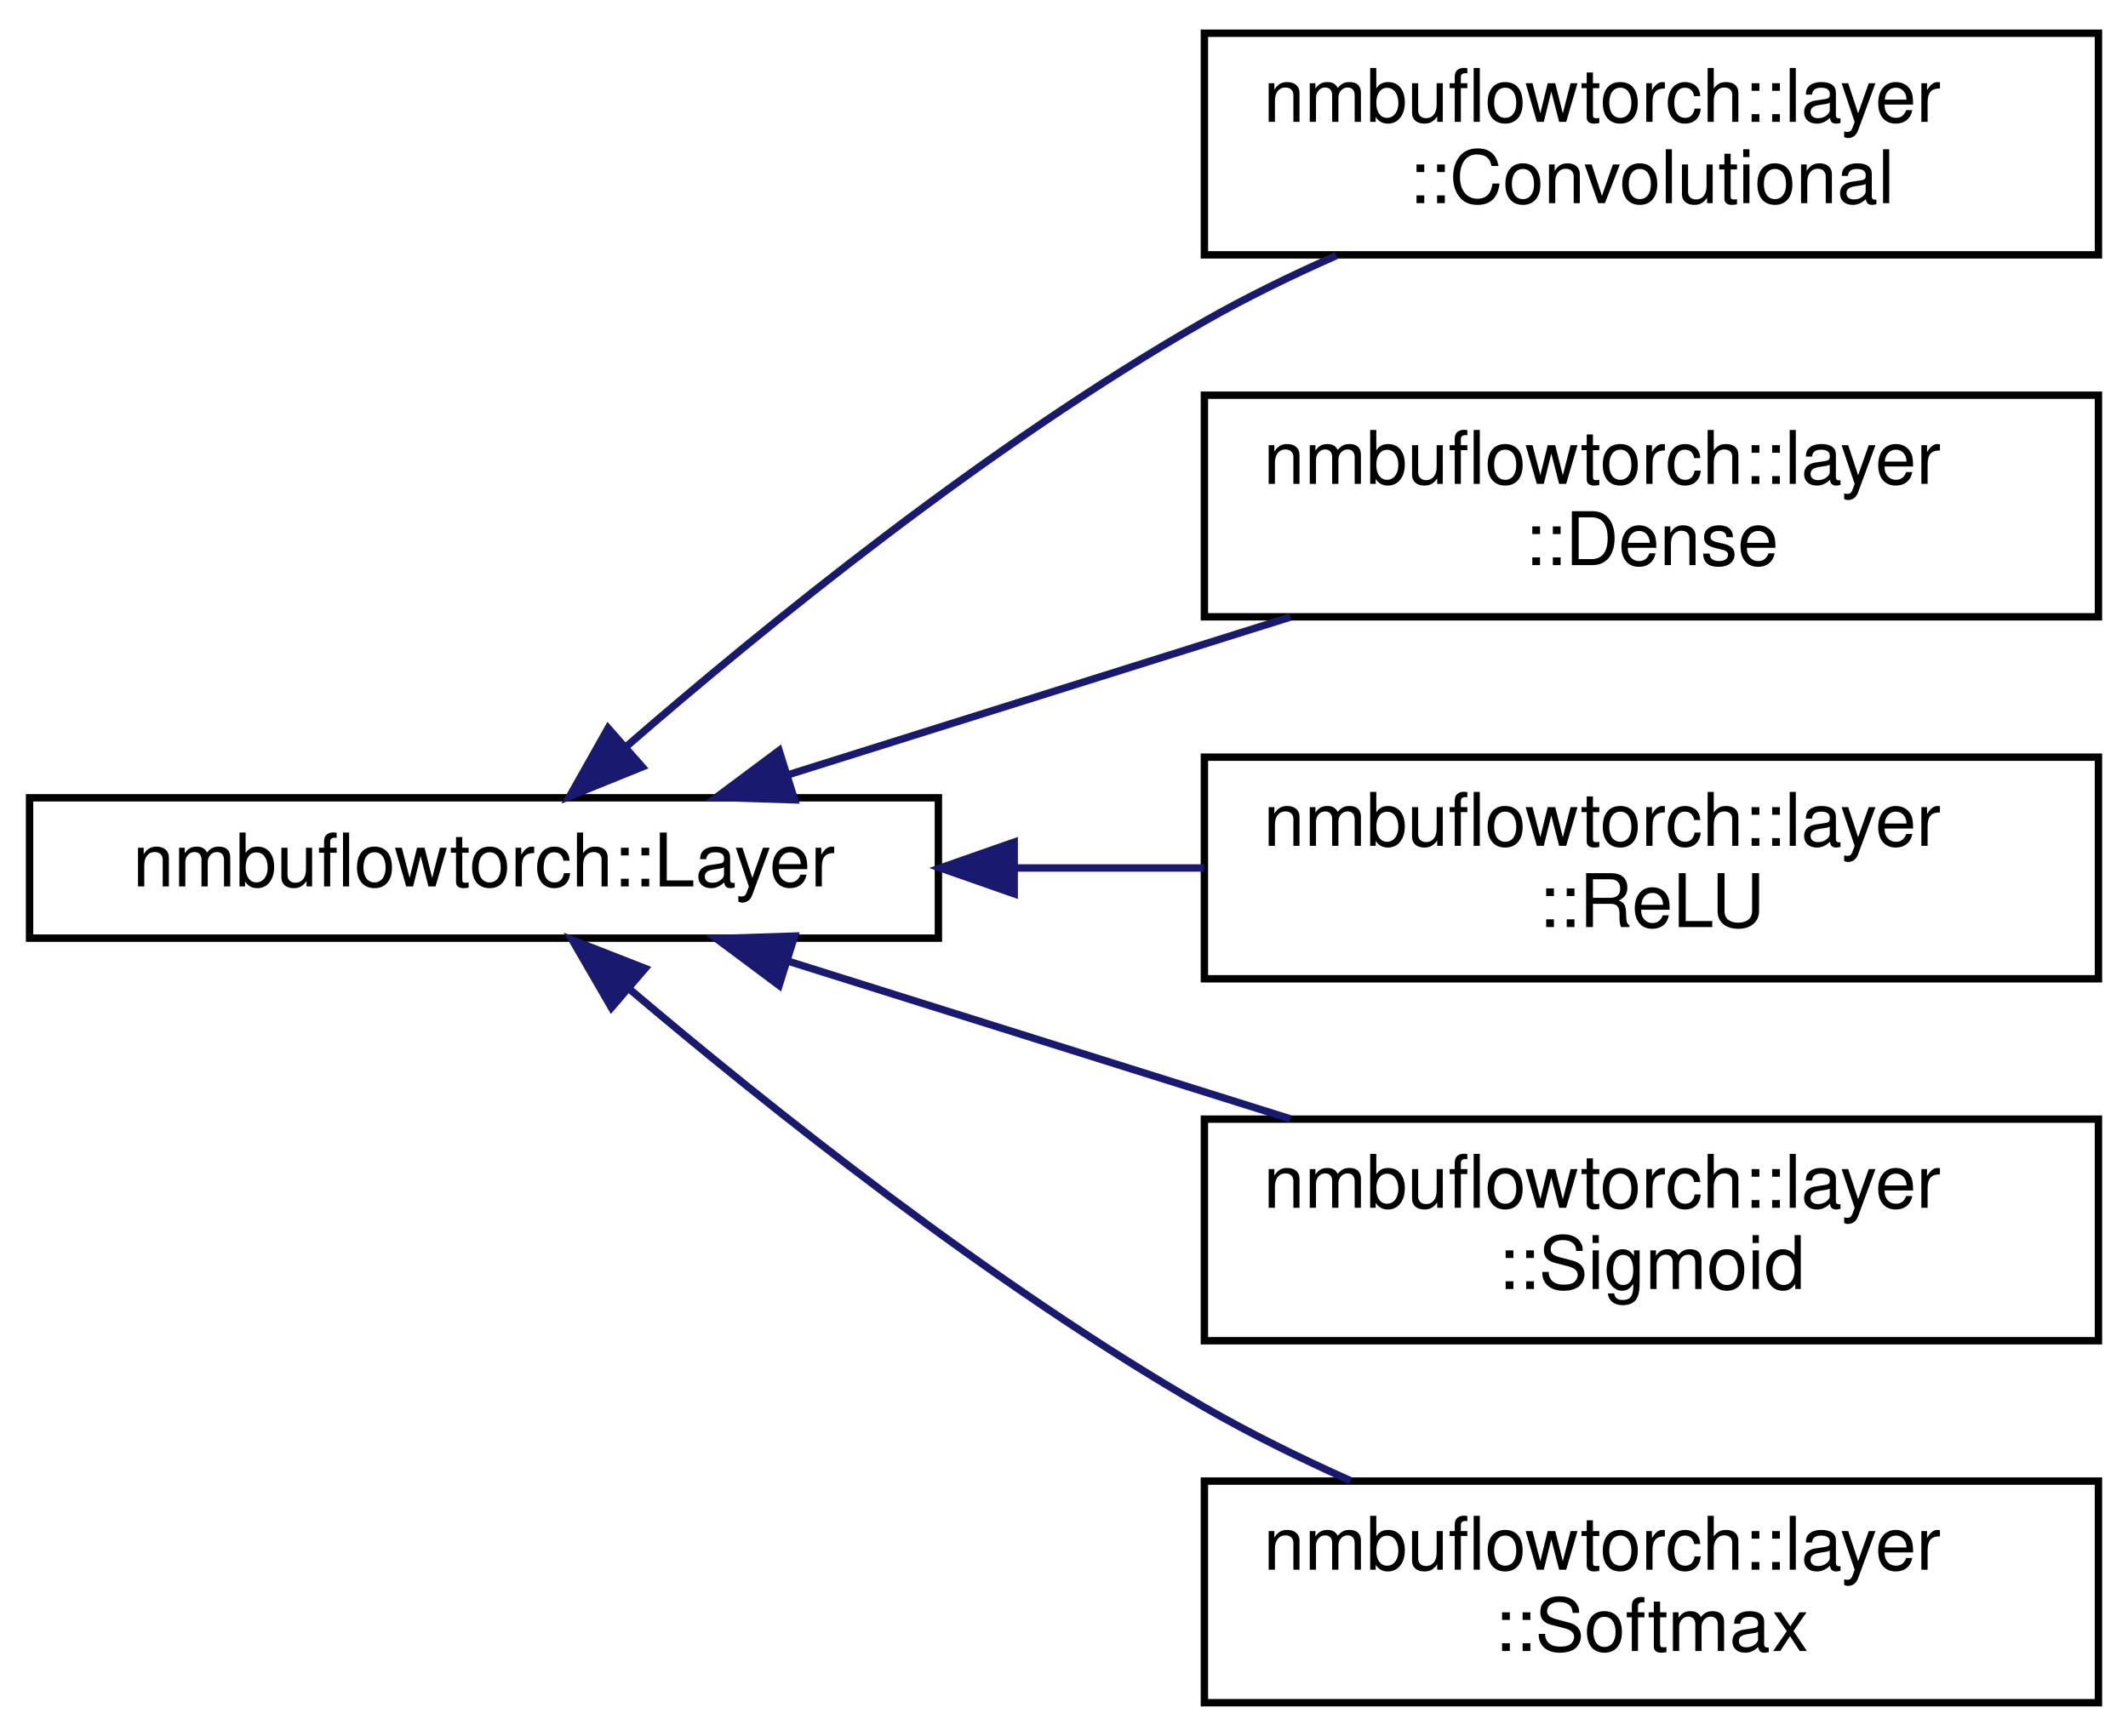
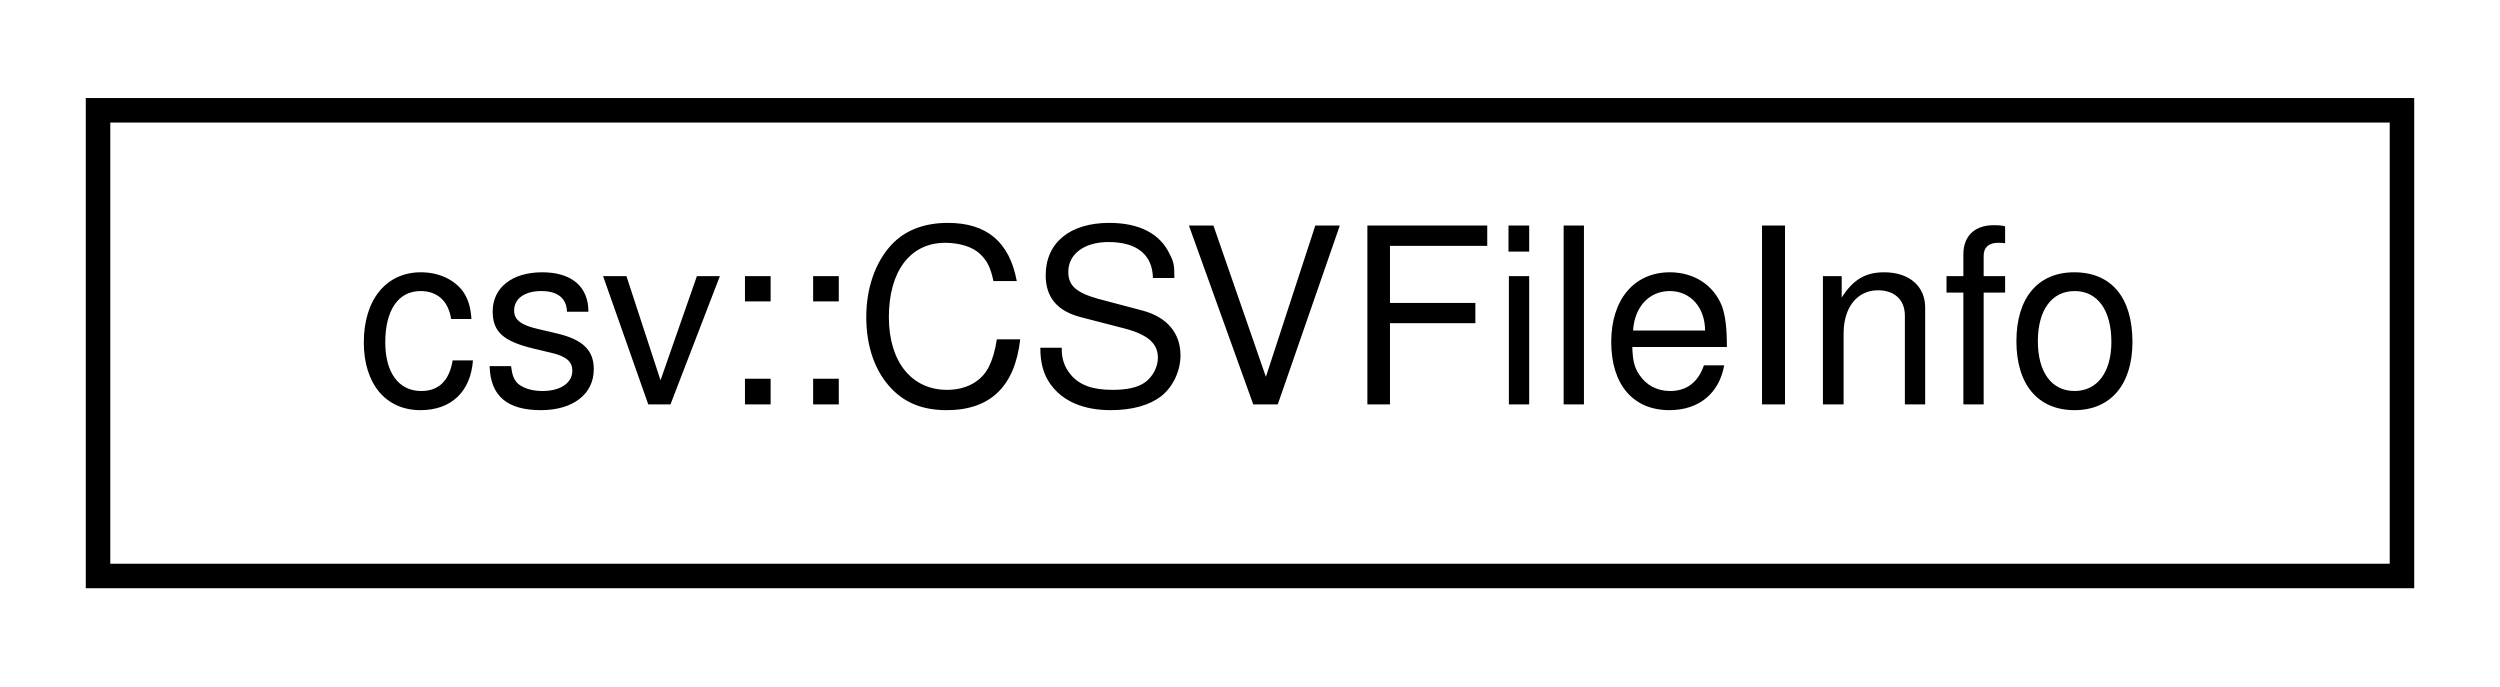
- <svg xmlns="http://www.w3.org/2000/svg" xmlns:xlink="http://www.w3.org/1999/xlink" width="288pt" height="235pt" viewBox="0.00 0.00 288.00 235.00">
-   <g id="graph0" class="graph" transform="scale(1 1) rotate(0) translate(4 231)">
+ <svg xmlns="http://www.w3.org/2000/svg" xmlns:xlink="http://www.w3.org/1999/xlink" width="102pt" height="28pt" viewBox="0.00 0.00 102.00 28.00">
+   <g id="graph0" class="graph" transform="scale(1 1) rotate(0) translate(4 24)">
    <g id="node1" class="node">
      <g id="a_node1">
-         <a xlink:href="classnmbuflowtorch_1_1Layer.html" target="_top" xlink:title="The base layer class for neural network models.">
-           <polygon fill="none" stroke="black" points="0,-104 0,-123 123,-123 123,-104 0,-104" />
-           <text text-anchor="middle" x="61.5" y="-111" font-family="Helvetica,sans-Serif" font-size="10.00">nmbuflowtorch::Layer</text>
+         <a xlink:href="structcsv_1_1CSVFileInfo.html" target="_top" xlink:title=" ">
+           <polygon fill="none" stroke="black" points="0,-0.5 0,-19.5 94,-19.5 94,-0.5 0,-0.5" />
+           <text text-anchor="middle" x="47" y="-7.5" font-family="Helvetica,sans-Serif" font-size="10.00">csv::CSVFileInfo</text>
        </a>
      </g>
    </g>
-     <g id="node2" class="node">
-       <g id="a_node2">
-         <a xlink:href="classnmbuflowtorch_1_1layer_1_1Convolutional.html" target="_top" xlink:title=" ">
-           <polygon fill="none" stroke="black" points="159,-196.5 159,-226.5 280,-226.5 280,-196.5 159,-196.5" />
-           <text text-anchor="start" x="167" y="-214.5" font-family="Helvetica,sans-Serif" font-size="10.00">nmbuflowtorch::layer</text>
-           <text text-anchor="middle" x="219.5" y="-203.5" font-family="Helvetica,sans-Serif" font-size="10.00">::Convolutional</text>
-         </a>
-       </g>
-     </g>
-     <g id="edge1" class="edge">
-       <path fill="none" stroke="midnightblue" d="M80.81,-129.98C99.47,-146.17 129.75,-170.8 159,-187.5 164.61,-190.7 170.73,-193.69 176.85,-196.39" />
-       <polygon fill="midnightblue" stroke="midnightblue" points="82.92,-127.18 73.1,-123.2 78.3,-132.43 82.92,-127.18" />
-     </g>
-     <g id="node3" class="node">
-       <g id="a_node3">
-         <a xlink:href="classnmbuflowtorch_1_1layer_1_1Dense.html" target="_top" xlink:title=" ">
-           <polygon fill="none" stroke="black" points="159,-147.5 159,-177.5 280,-177.5 280,-147.5 159,-147.5" />
-           <text text-anchor="start" x="167" y="-165.5" font-family="Helvetica,sans-Serif" font-size="10.00">nmbuflowtorch::layer</text>
-           <text text-anchor="middle" x="219.5" y="-154.5" font-family="Helvetica,sans-Serif" font-size="10.00">::Dense</text>
-         </a>
-       </g>
-     </g>
-     <g id="edge2" class="edge">
-       <path fill="none" stroke="midnightblue" d="M102.71,-126.13C123.45,-132.64 148.88,-140.63 170.63,-147.46" />
-       <polygon fill="midnightblue" stroke="midnightblue" points="103.54,-122.72 92.95,-123.06 101.44,-129.4 103.54,-122.72" />
-     </g>
-     <g id="node4" class="node">
-       <g id="a_node4">
-         <a xlink:href="classnmbuflowtorch_1_1layer_1_1ReLU.html" target="_top" xlink:title=" ">
-           <polygon fill="none" stroke="black" points="159,-98.5 159,-128.5 280,-128.5 280,-98.5 159,-98.5" />
-           <text text-anchor="start" x="167" y="-116.5" font-family="Helvetica,sans-Serif" font-size="10.00">nmbuflowtorch::layer</text>
-           <text text-anchor="middle" x="219.5" y="-105.5" font-family="Helvetica,sans-Serif" font-size="10.00">::ReLU</text>
-         </a>
-       </g>
-     </g>
-     <g id="edge3" class="edge">
-       <path fill="none" stroke="midnightblue" d="M133.53,-113.5C142.02,-113.5 150.62,-113.5 158.93,-113.5" />
-       <polygon fill="midnightblue" stroke="midnightblue" points="133.26,-110 123.26,-113.5 133.26,-117 133.26,-110" />
-     </g>
-     <g id="node5" class="node">
-       <g id="a_node5">
-         <a xlink:href="classnmbuflowtorch_1_1layer_1_1Sigmoid.html" target="_top" xlink:title=" ">
-           <polygon fill="none" stroke="black" points="159,-49.5 159,-79.5 280,-79.5 280,-49.5 159,-49.5" />
-           <text text-anchor="start" x="167" y="-67.5" font-family="Helvetica,sans-Serif" font-size="10.00">nmbuflowtorch::layer</text>
-           <text text-anchor="middle" x="219.5" y="-56.5" font-family="Helvetica,sans-Serif" font-size="10.00">::Sigmoid</text>
-         </a>
-       </g>
-     </g>
-     <g id="edge4" class="edge">
-       <path fill="none" stroke="midnightblue" d="M102.71,-100.87C123.45,-94.36 148.88,-86.37 170.63,-79.54" />
-       <polygon fill="midnightblue" stroke="midnightblue" points="101.44,-97.6 92.95,-103.94 103.54,-104.28 101.44,-97.6" />
-     </g>
-     <g id="node6" class="node">
-       <g id="a_node6">
-         <a xlink:href="classnmbuflowtorch_1_1layer_1_1Softmax.html" target="_top" xlink:title="Implements the forward and backward propagation of the softmax function.">
-           <polygon fill="none" stroke="black" points="159,-0.5 159,-30.5 280,-30.5 280,-0.5 159,-0.5" />
-           <text text-anchor="start" x="167" y="-18.5" font-family="Helvetica,sans-Serif" font-size="10.00">nmbuflowtorch::layer</text>
-           <text text-anchor="middle" x="219.5" y="-7.5" font-family="Helvetica,sans-Serif" font-size="10.00">::Softmax</text>
-         </a>
-       </g>
-     </g>
-     <g id="edge5" class="edge">
-       <path fill="none" stroke="midnightblue" d="M81.21,-97.09C99.96,-81.2 130.11,-57.14 159,-40.5 165.21,-36.92 172.04,-33.57 178.78,-30.55" />
-       <polygon fill="midnightblue" stroke="midnightblue" points="78.75,-94.59 73.44,-103.76 83.31,-99.9 78.75,-94.59" />
-     </g>
  </g>
</svg>
